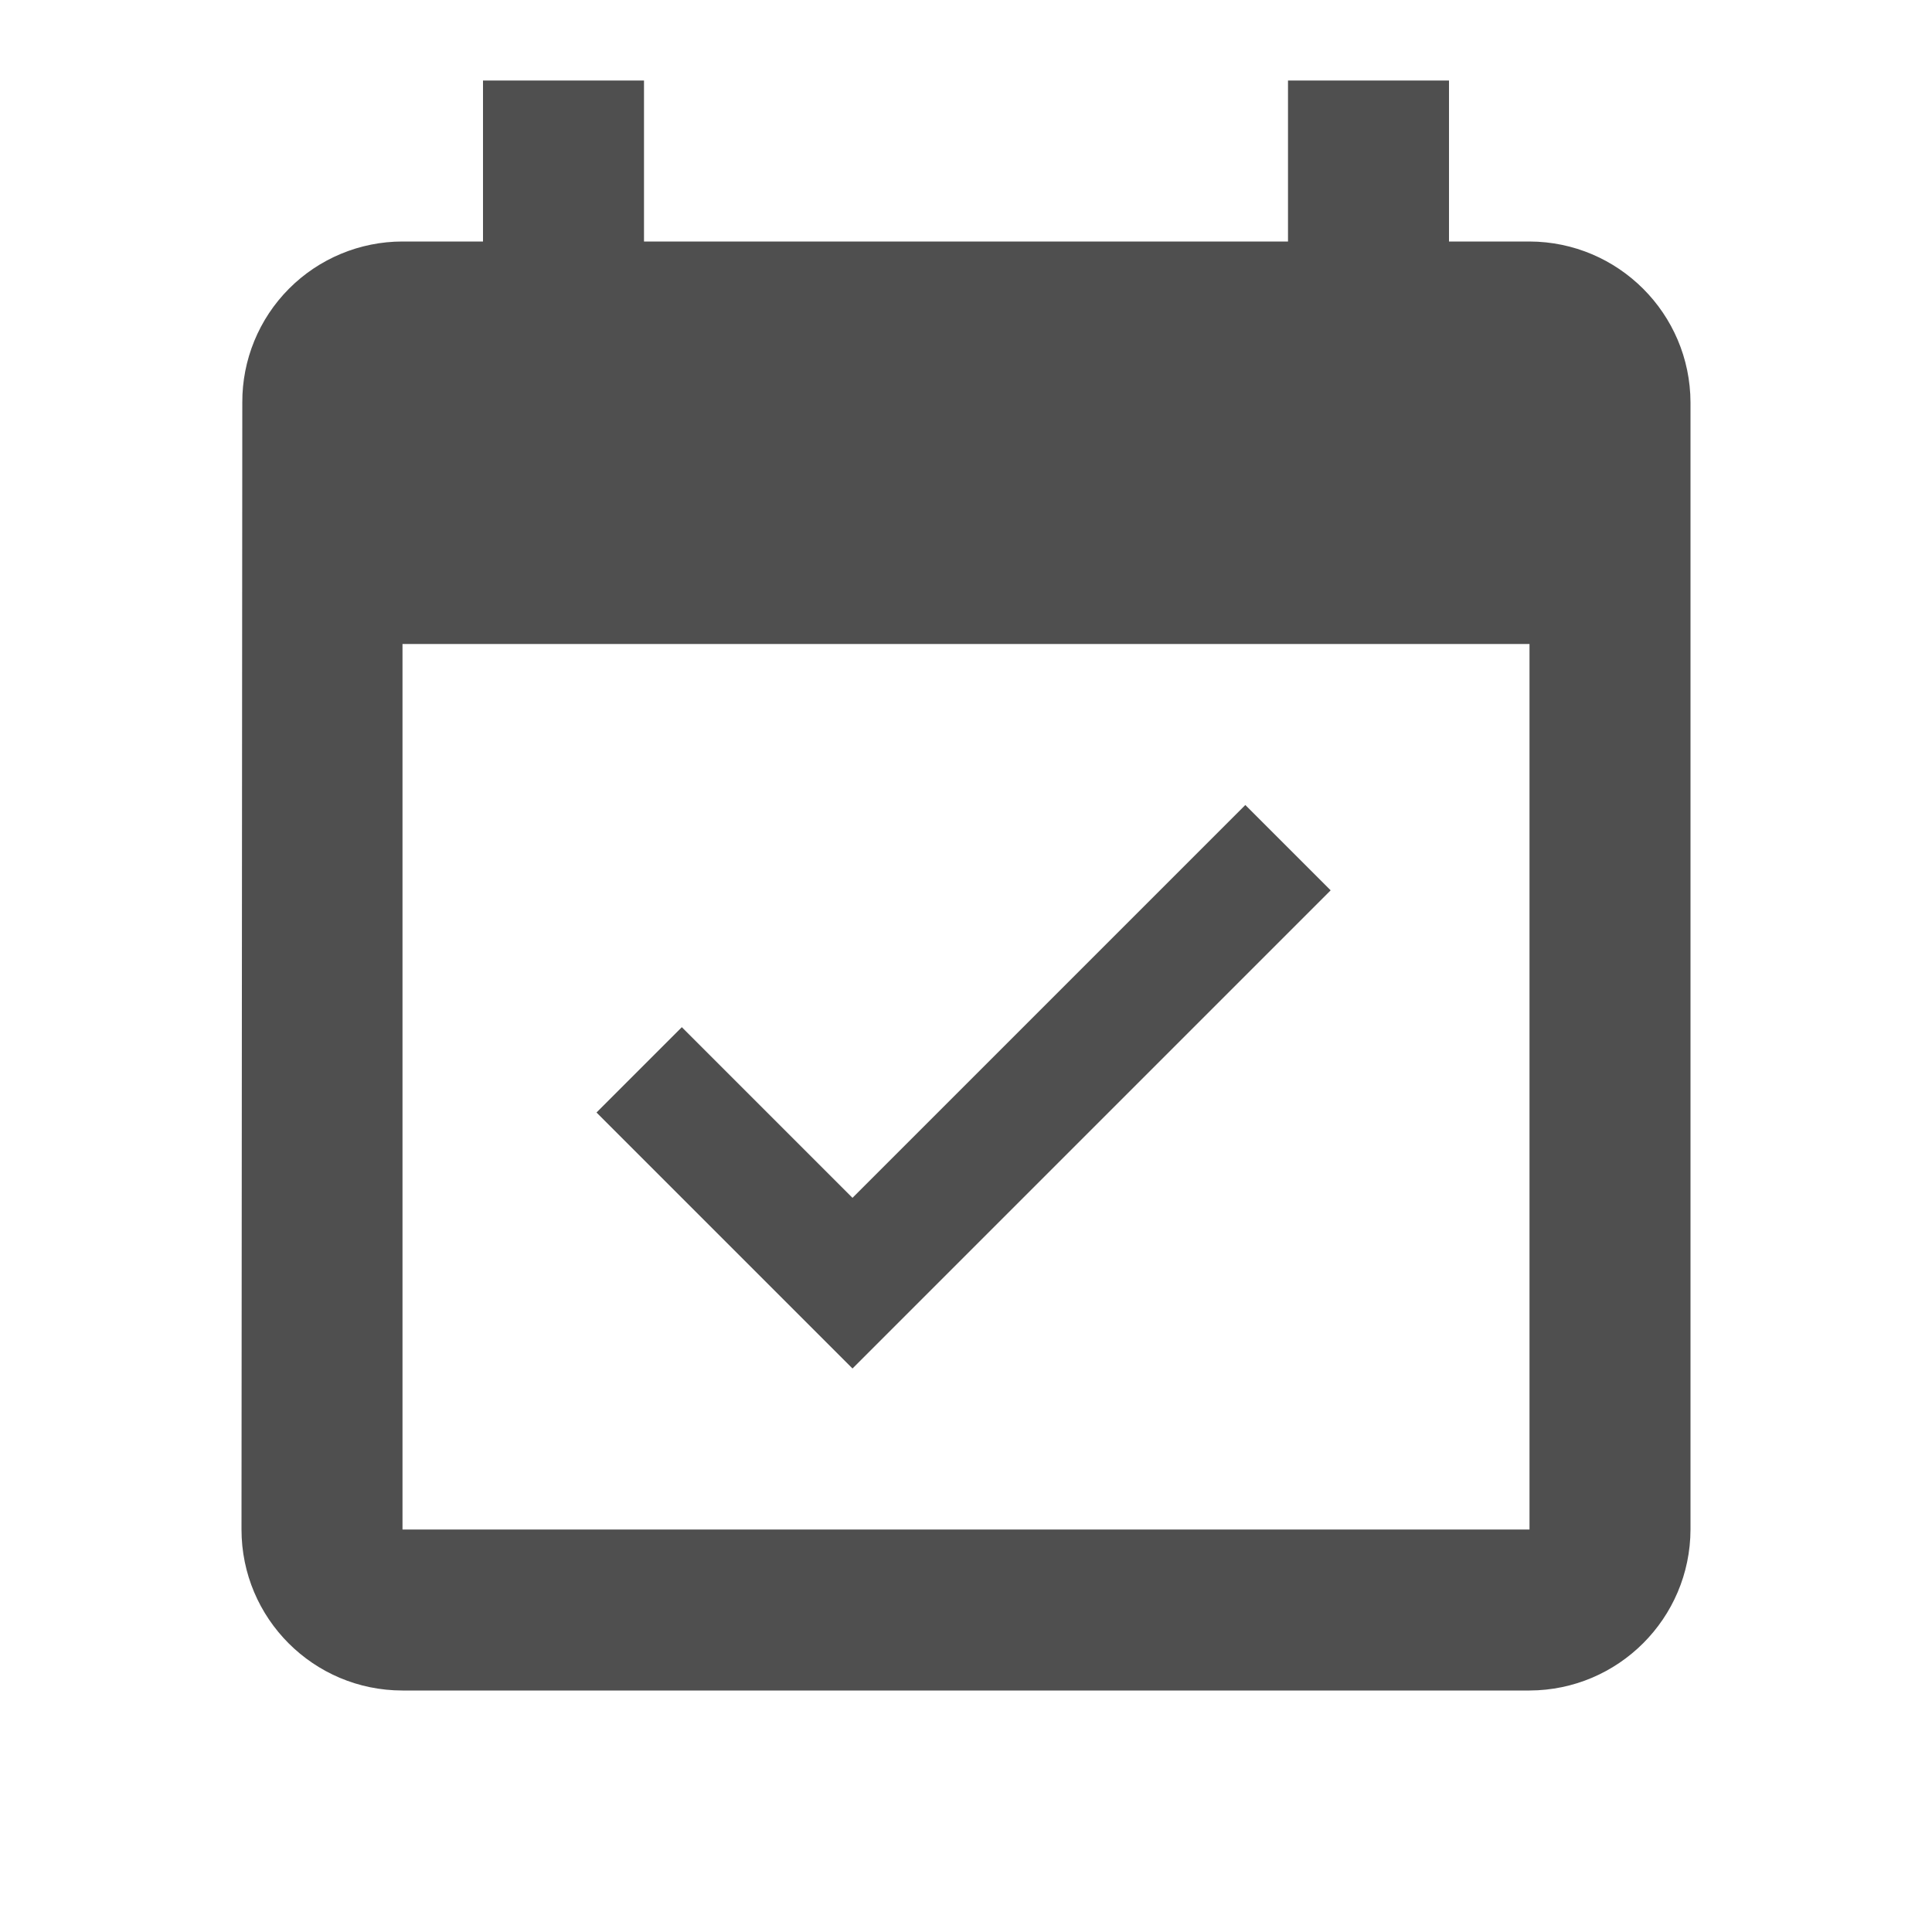
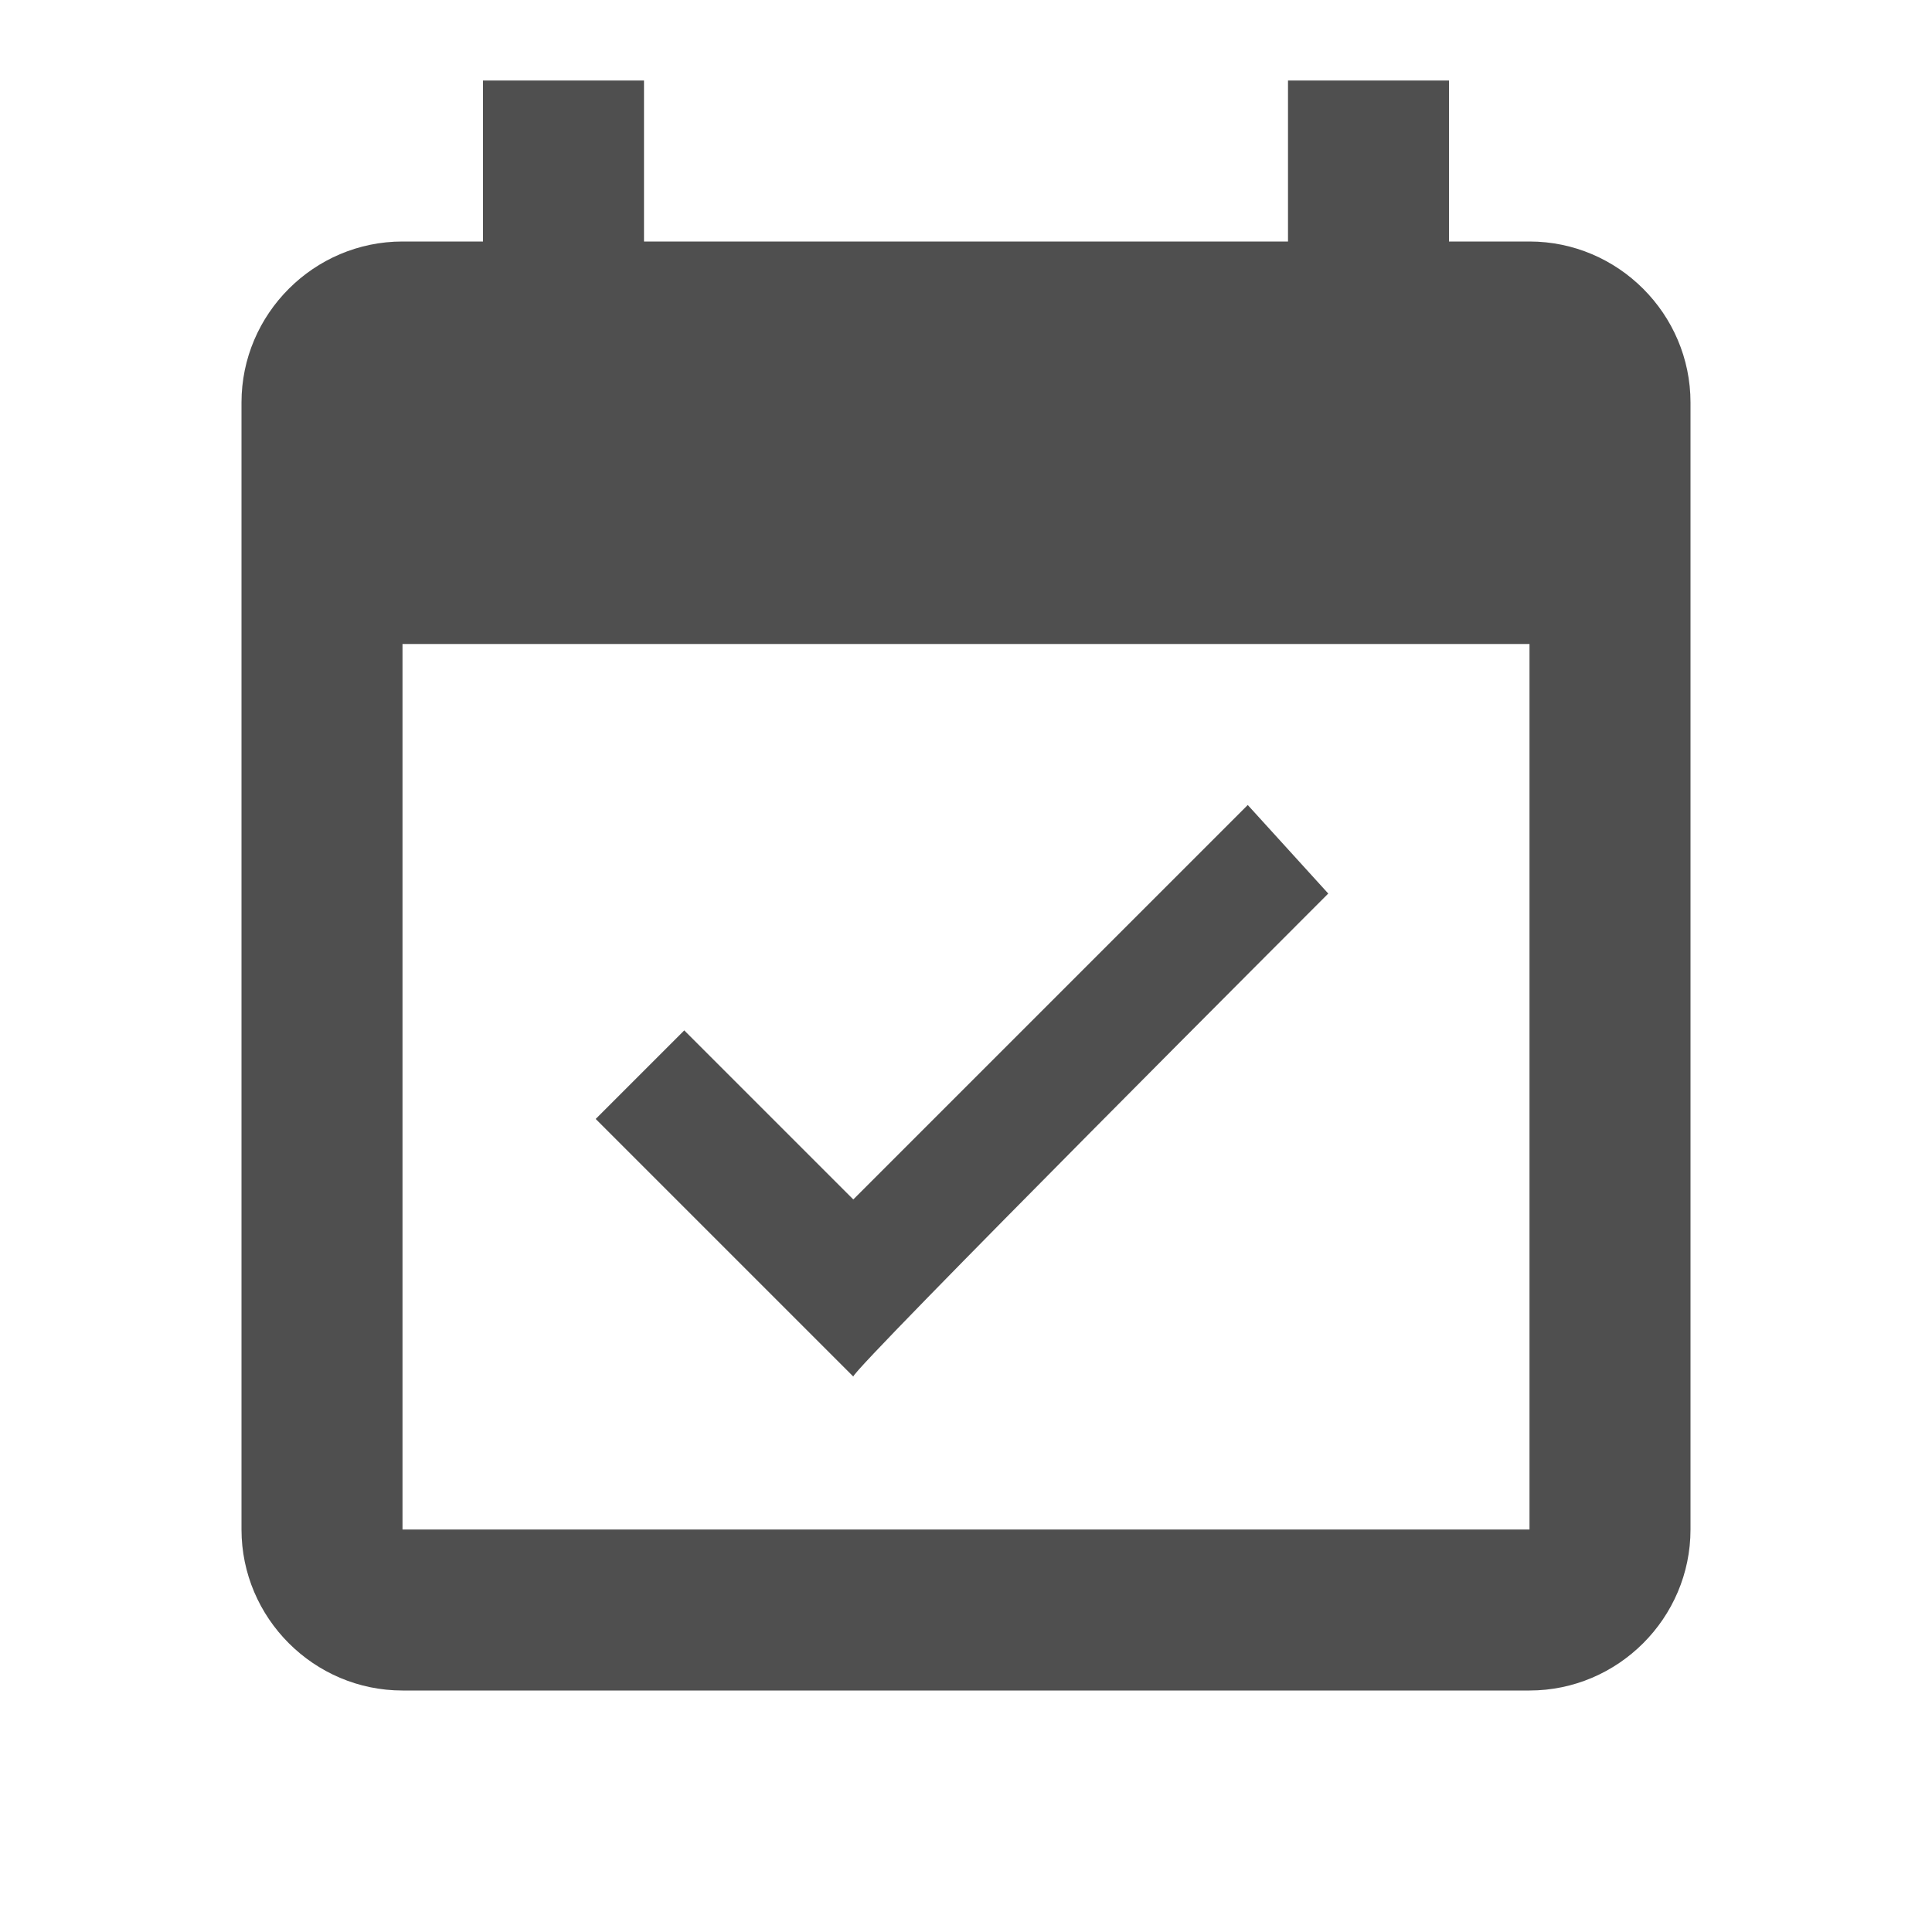
- <svg xmlns="http://www.w3.org/2000/svg" viewBox="0 0 24 24">
-   <defs>
-     <style>
-             .cls-1{fill:none}.cls-2{fill:#4f4f4f}
-         </style>
-   </defs>
-   <g id="baseline-event_available-24px">
-     <path id="Path_21" d="M0 0h24v24H0z" class="cls-1" data-name="Path 21" />
-     <path id="Path_22" d="M16.53 11.06L15.47 10l-4.88 4.88-2.12-2.12-1.06 1.06L10.59 17l5.94-5.94zM19 3h-1V1h-2v2H8V1H6v2H5a1.991 1.991 0 0 0-1.99 2L3 19a2 2 0 0 0 2 2h14a2.006 2.006 0 0 0 2-2V5a2.006 2.006 0 0 0-2-2zm0 16H5V8h14z" class="cls-2" data-name="Path 22" />
-   </g>
+ <svg xmlns="http://www.w3.org/2000/svg" version="1.1" id="Layer_1" x="0px" y="0px" viewBox="0 0 24 24" style="enable-background:new 0 0 24 24;" xml:space="preserve">
+   <style type="text/css">
+ 	.st0{fill:#4F4F4F;}
+ </style>
+   <path id="Path_22" class="st0" d="M16.5,11.1L15.5,10l-4.9,4.9l-2.1-2.1l-1.1,1.1l3.2,3.2C10.6,17,16.5,11.1,16.5,11.1z M19,3h-1V1  h-2v2H8V1H6v2H5C3.9,3,3,3.9,3,5c0,0,0,0,0,0l0,14c0,1.1,0.9,2,2,2h14c1.1,0,2-0.9,2-2V5C21,3.9,20.1,3,19,3z M19,19H5V8h14V19z" />
</svg>
